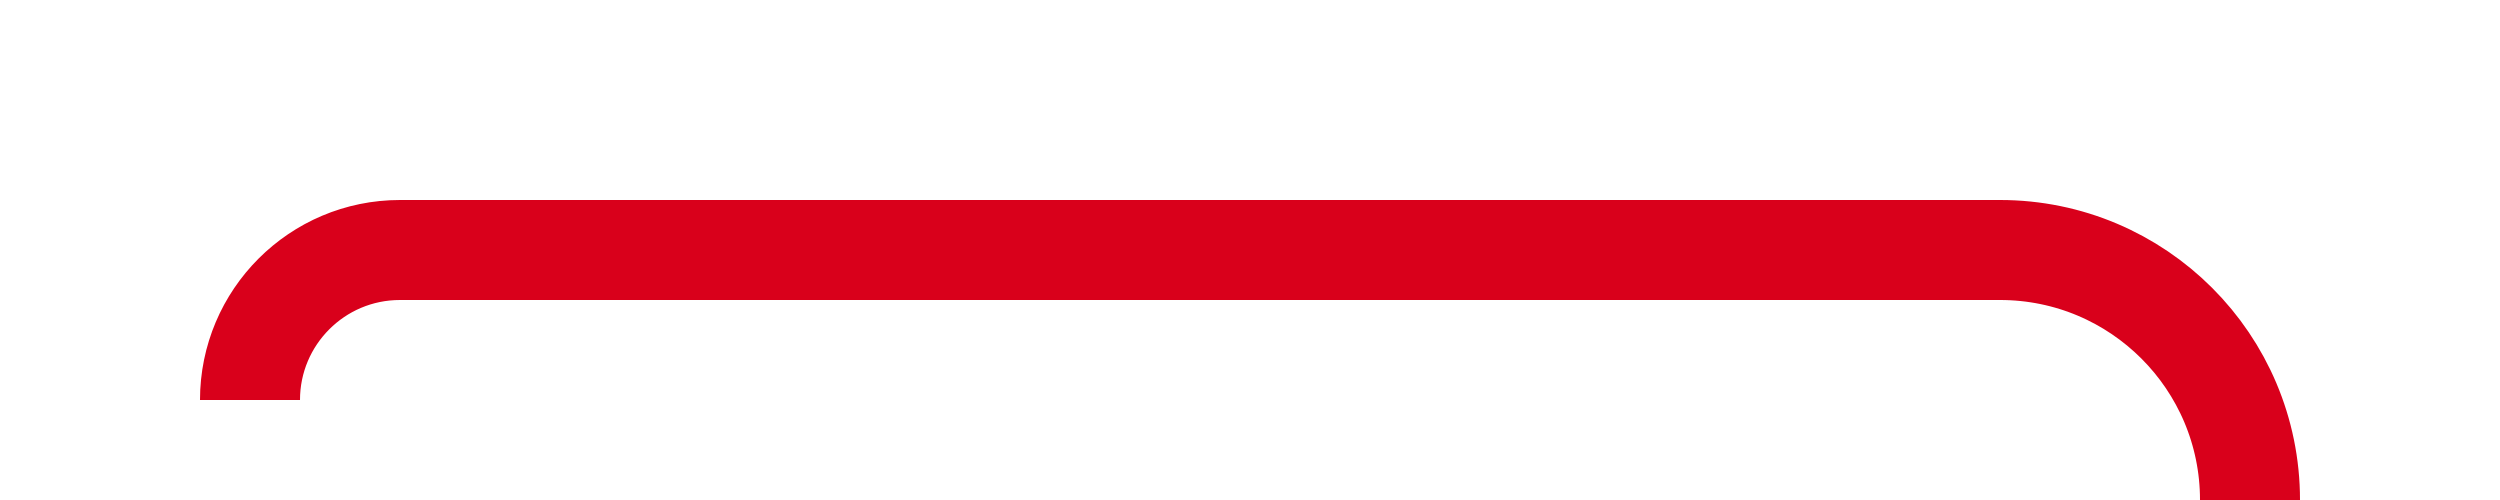
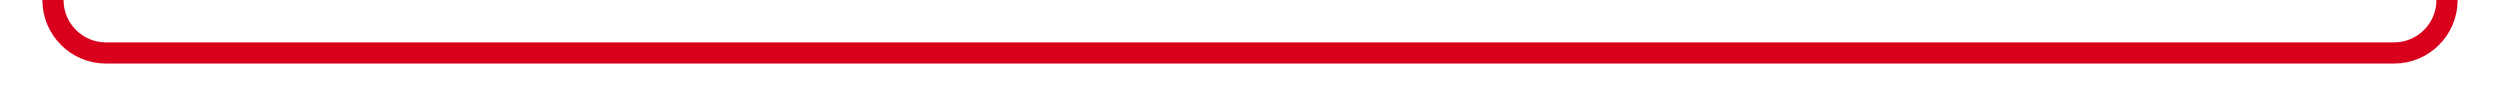
- <svg xmlns="http://www.w3.org/2000/svg" version="1.1" width="50px" height="10px" preserveAspectRatio="xMinYMid meet" viewBox="915 3026  50 8">
-   <path d="M 920 3033  A 3 3 0 0 1 923 3030 L 955 3030  A 5 5 0 0 1 960 3035 L 960 3166  A 5 5 0 0 0 965 3171 L 1041 3171  " stroke-width="2" stroke="#d9001b" fill="none" />
-   <path d="M 1040 3178.6  L 1047 3171  L 1040 3163.4  L 1040 3178.6  Z " fill-rule="nonzero" fill="#d9001b" stroke="none" />
+ <svg xmlns="http://www.w3.org/2000/svg" version="1.1" width="236px" height="10px" preserveAspectRatio="xMinYMid meet" viewBox="849 4656  236 8">
+   <path d="M 854 4642  L 854 4655  A 5 5 0 0 0 859 4660 L 1075 4660  A 5 5 0 0 0 1080 4655 L 1080 4530  A 5 5 0 0 1 1085 4525 L 1090 4525  " stroke-width="2" stroke="#d9001b" fill="none" />
+   <path d="M 1089 4532.6  L 1096 4525  L 1089 4517.4  L 1089 4532.6  Z " fill-rule="nonzero" fill="#d9001b" stroke="none" />
</svg>
